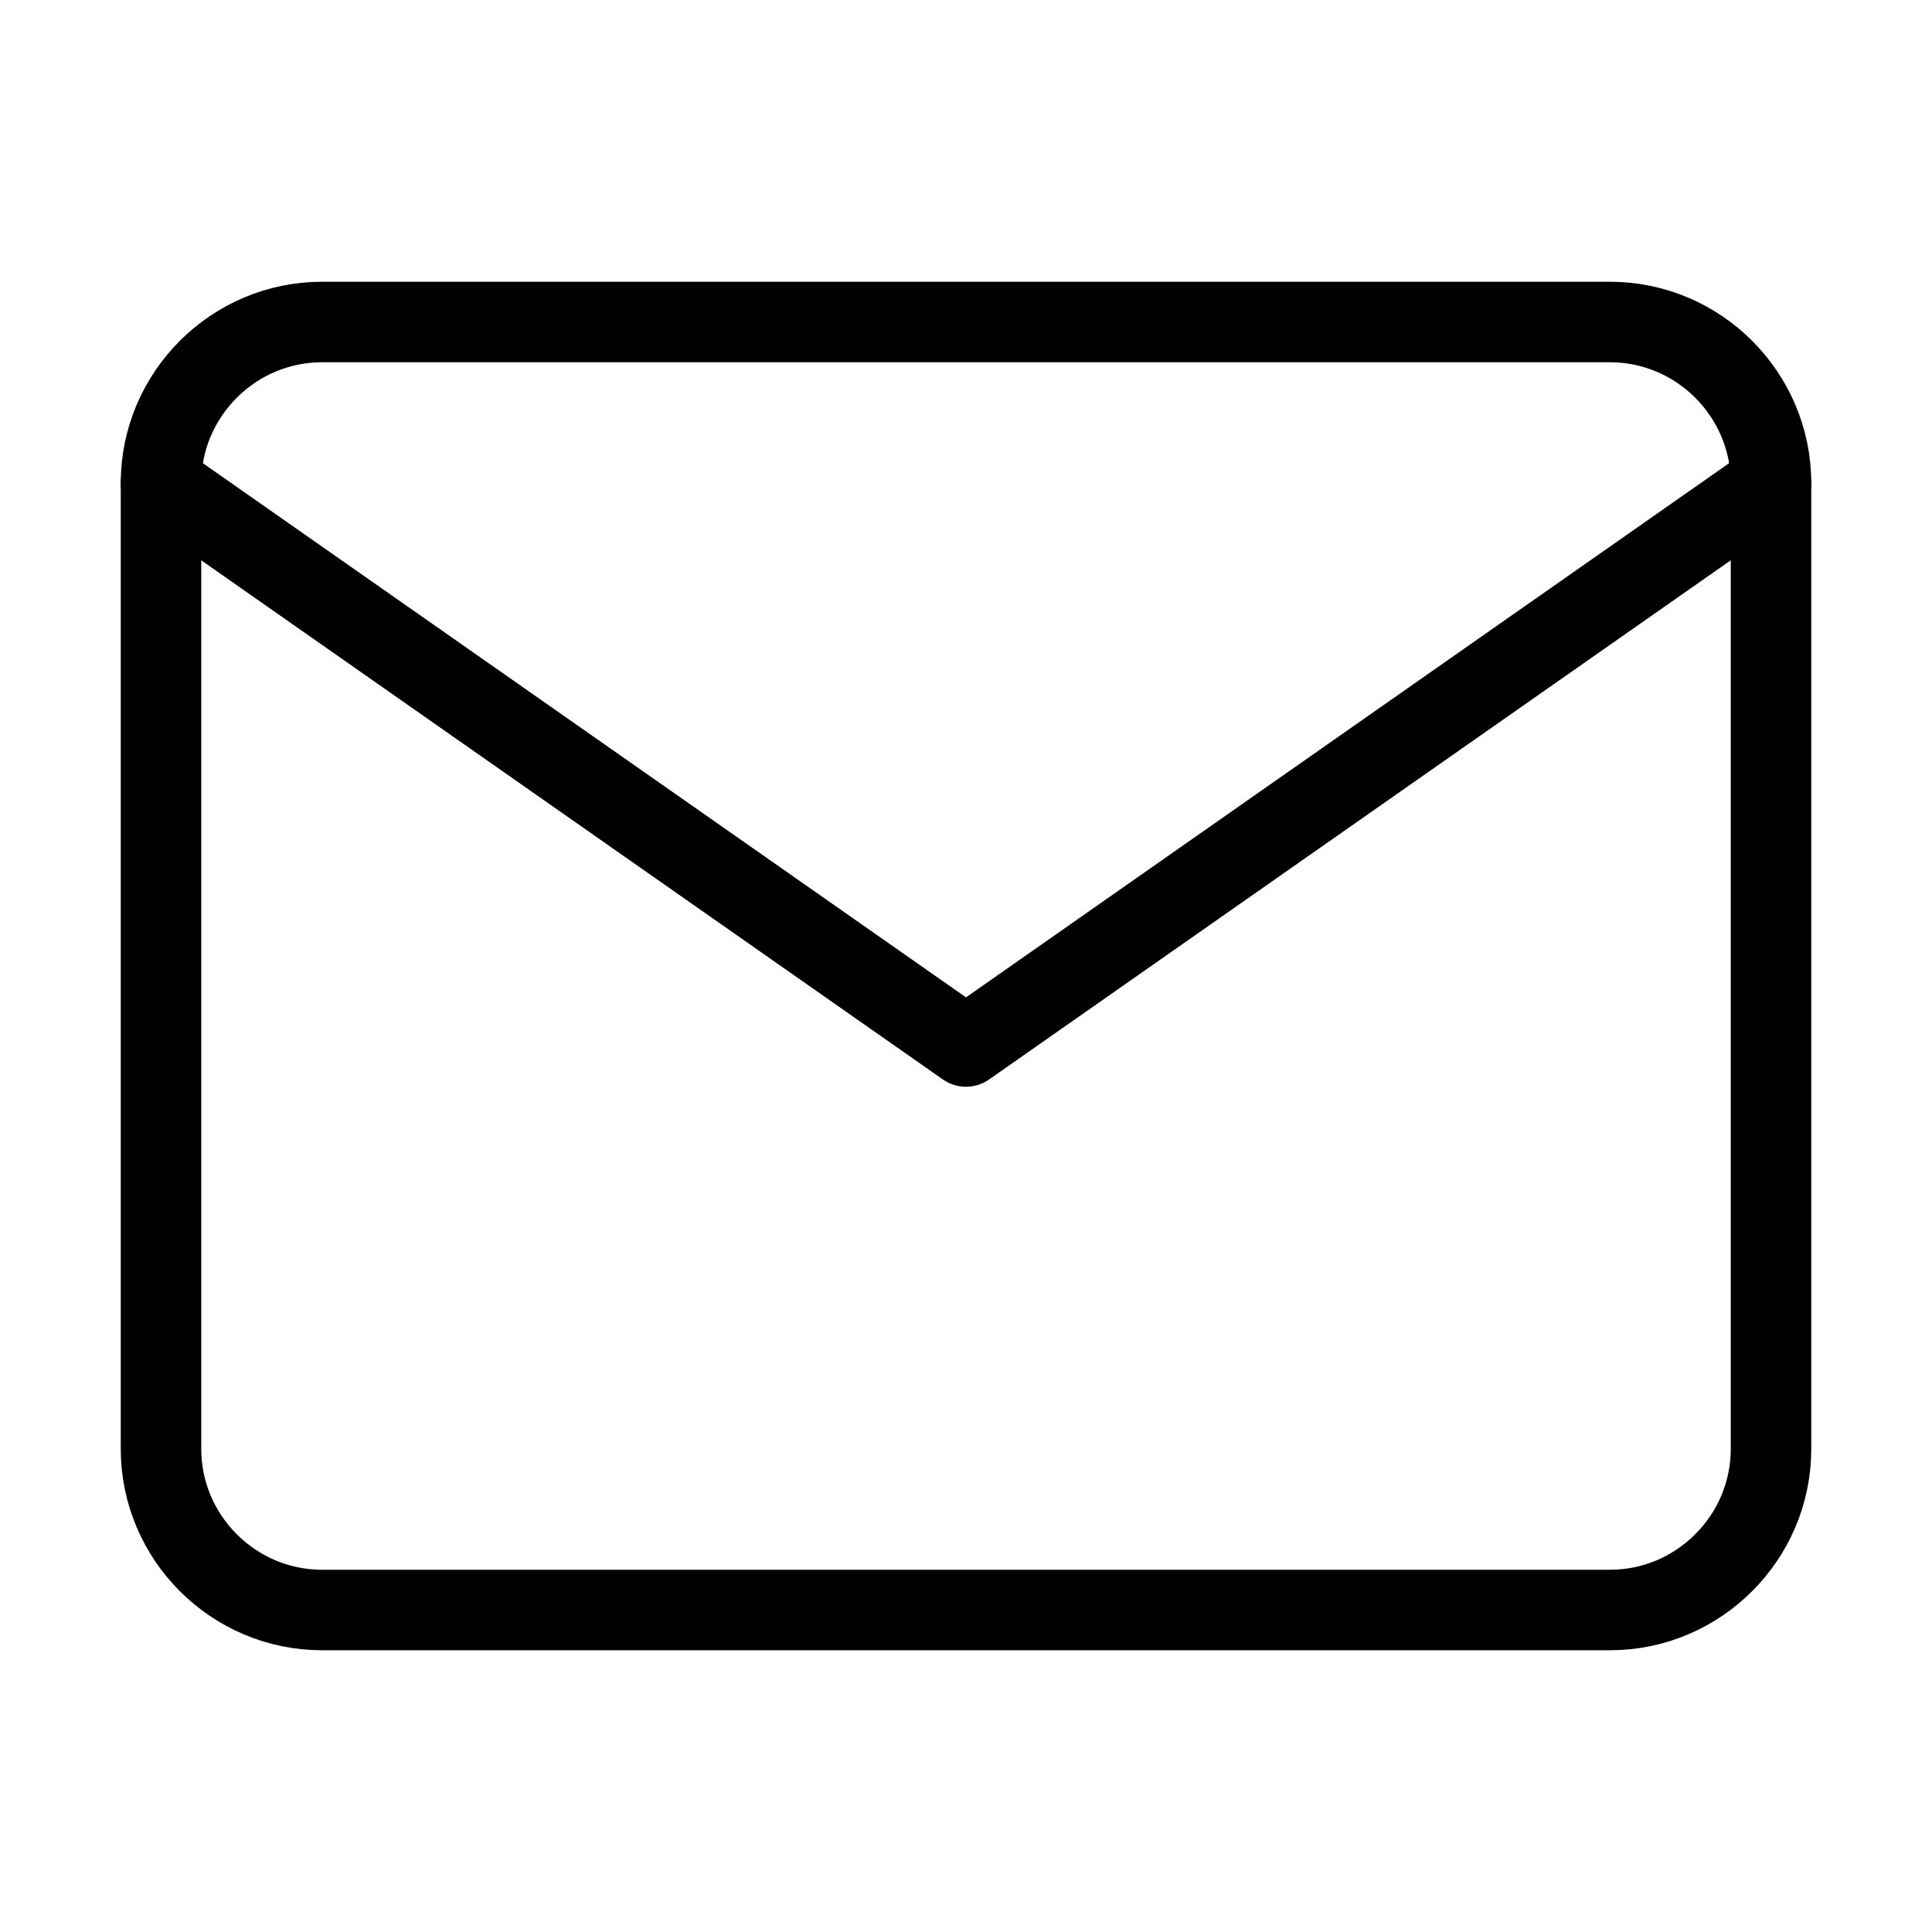
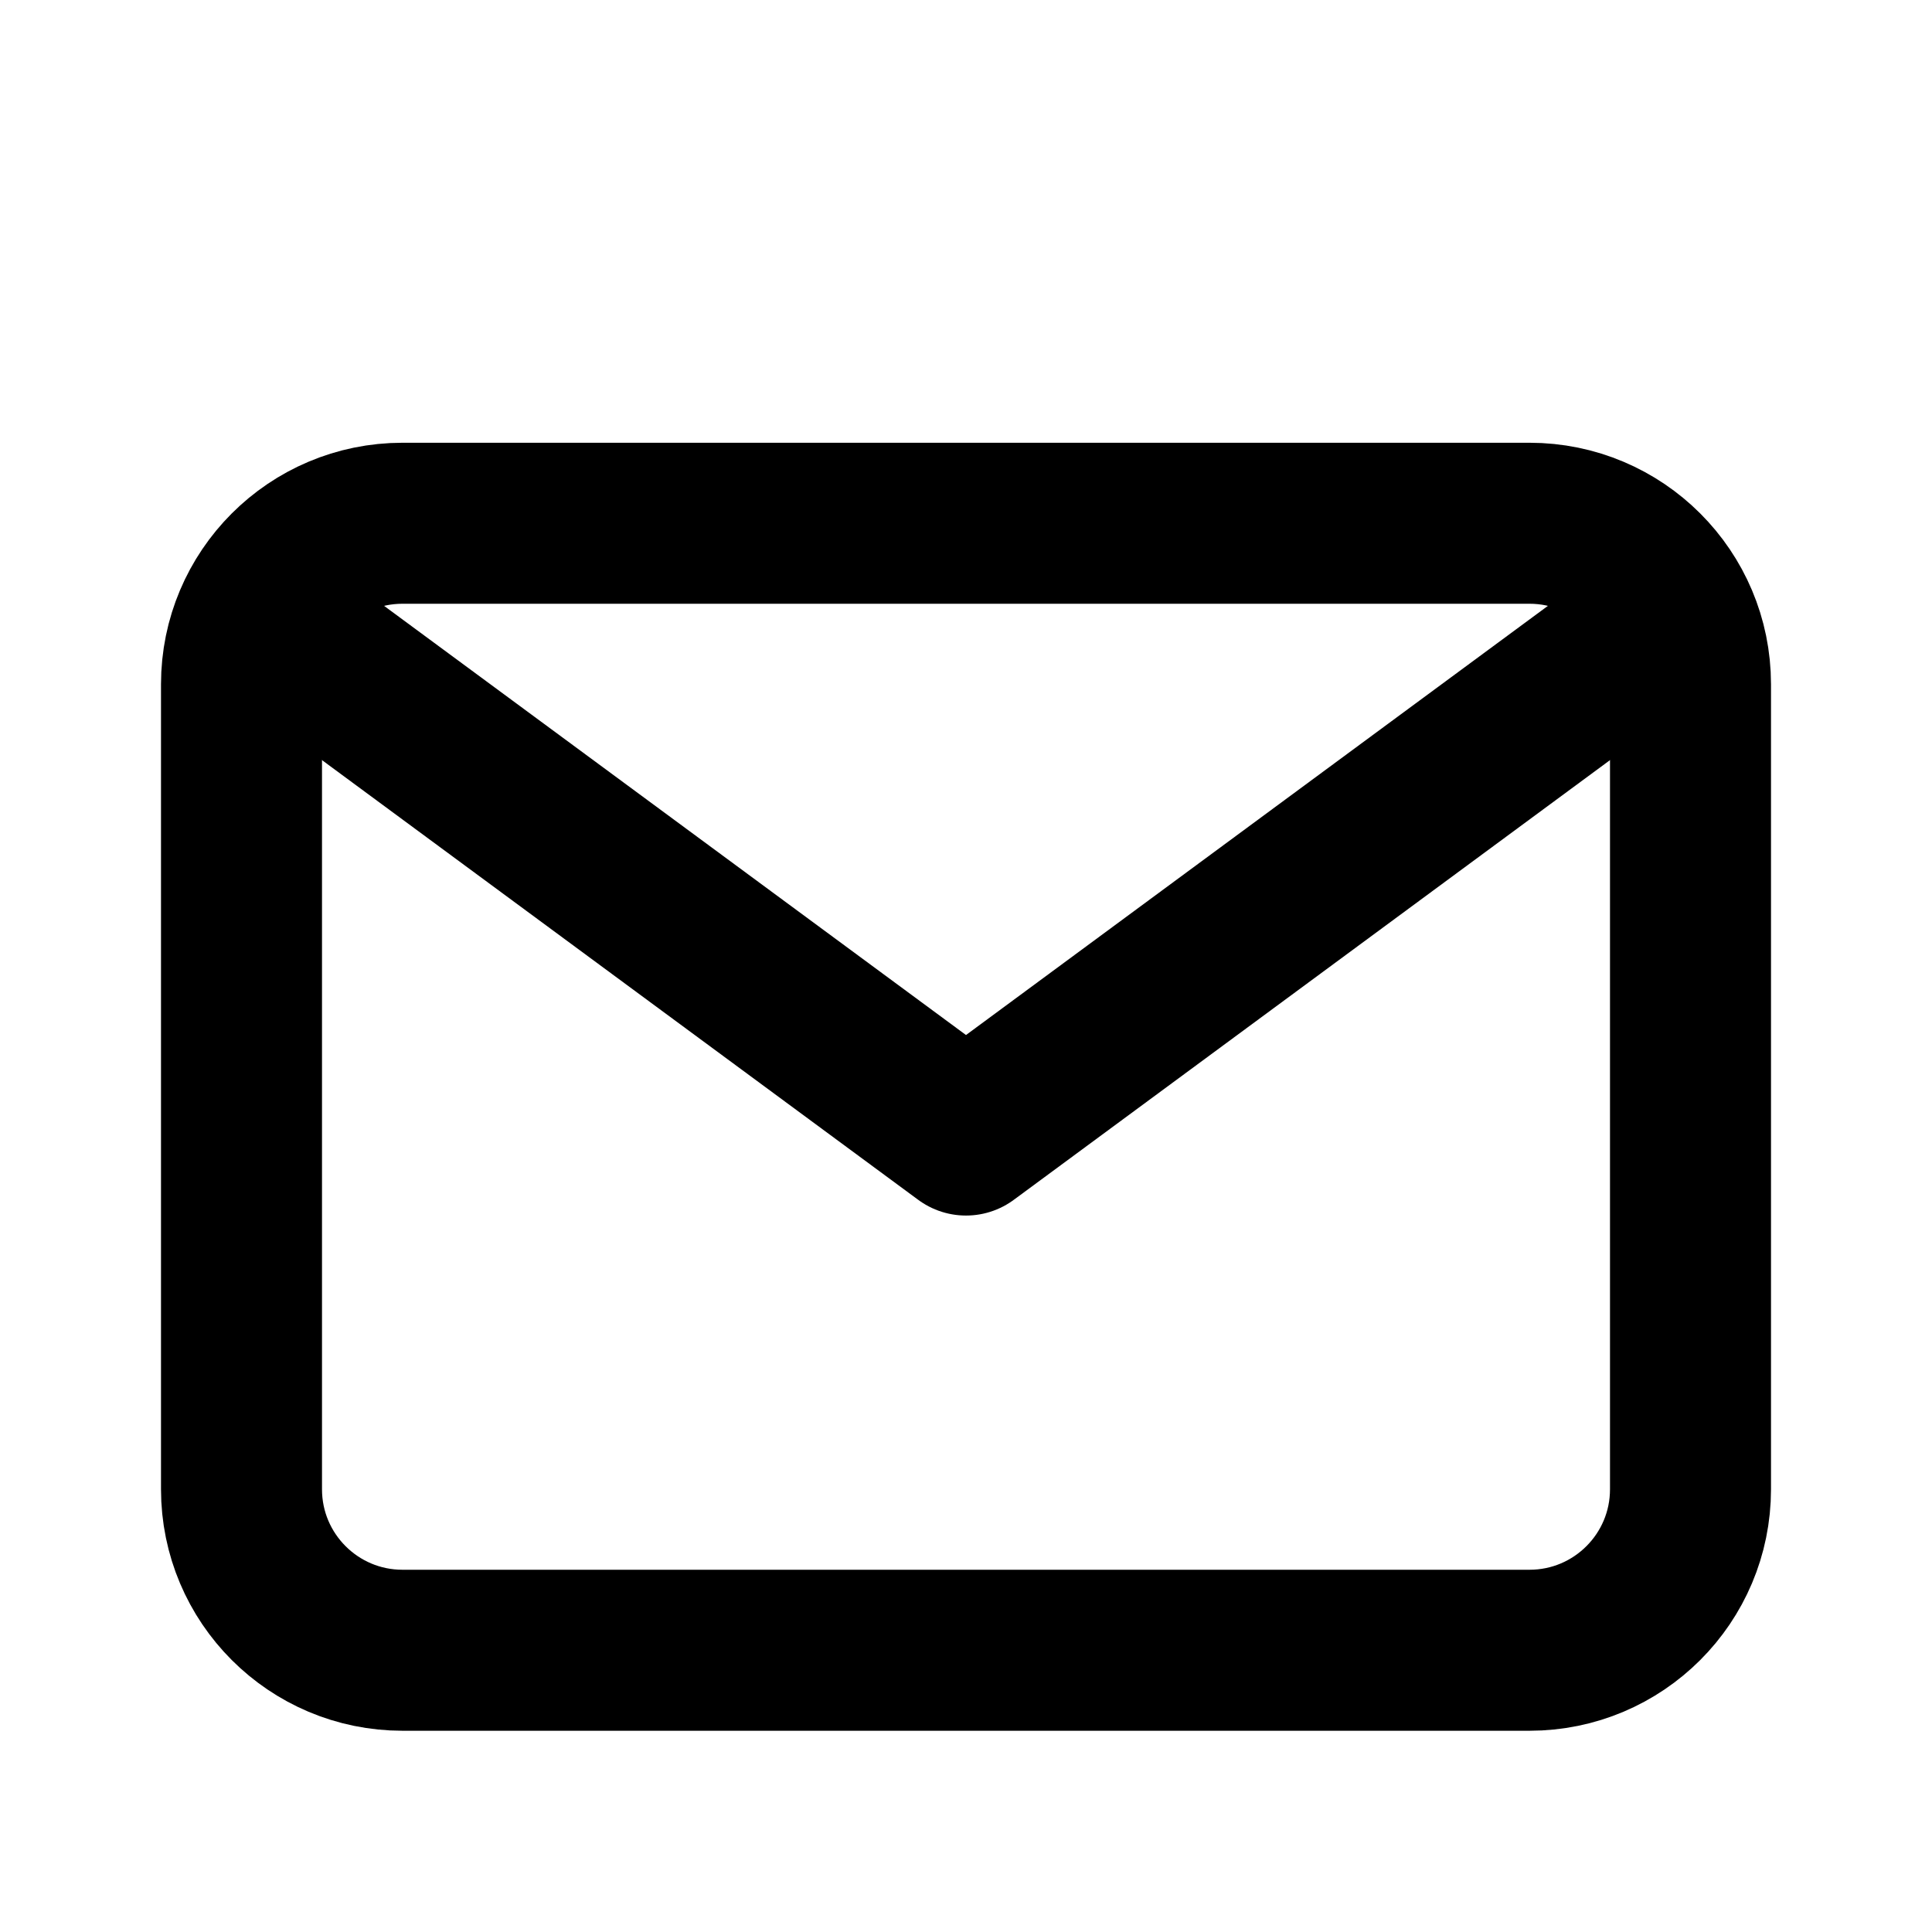
- <svg xmlns="http://www.w3.org/2000/svg" width="40" height="40" viewBox="0 0 24 24" fill="none" stroke="currentColor" stroke-width="1" stroke-linecap="round" stroke-linejoin="round" class="feather feather-mail">
-   <path d="M4 4h16c1.1 0 2 .9 2 2v12c0 1.1-.9 2-2 2H4c-1.1 0-2-.9-2-2V6c0-1.1.9-2 2-2z" />
-   <polyline points="22,6 12,13 2,6" />
+ <svg xmlns="http://www.w3.org/2000/svg" width="800px" height="800px" viewBox="0 0 24 24">
+   <g id="Complete">
+     <g id="mail">
+       <g>
+         <polyline fill="none" points="4 8.2 12 14.1 20 8.2" stroke="#000000" stroke-linecap="round" stroke-linejoin="round" stroke-width="2" />
+         <rect fill="none" height="14" rx="2" ry="2" stroke="#000000" stroke-linecap="round" stroke-linejoin="round" stroke-width="2" width="18" x="3" y="6.5" />
+       </g>
+     </g>
+   </g>
</svg>
